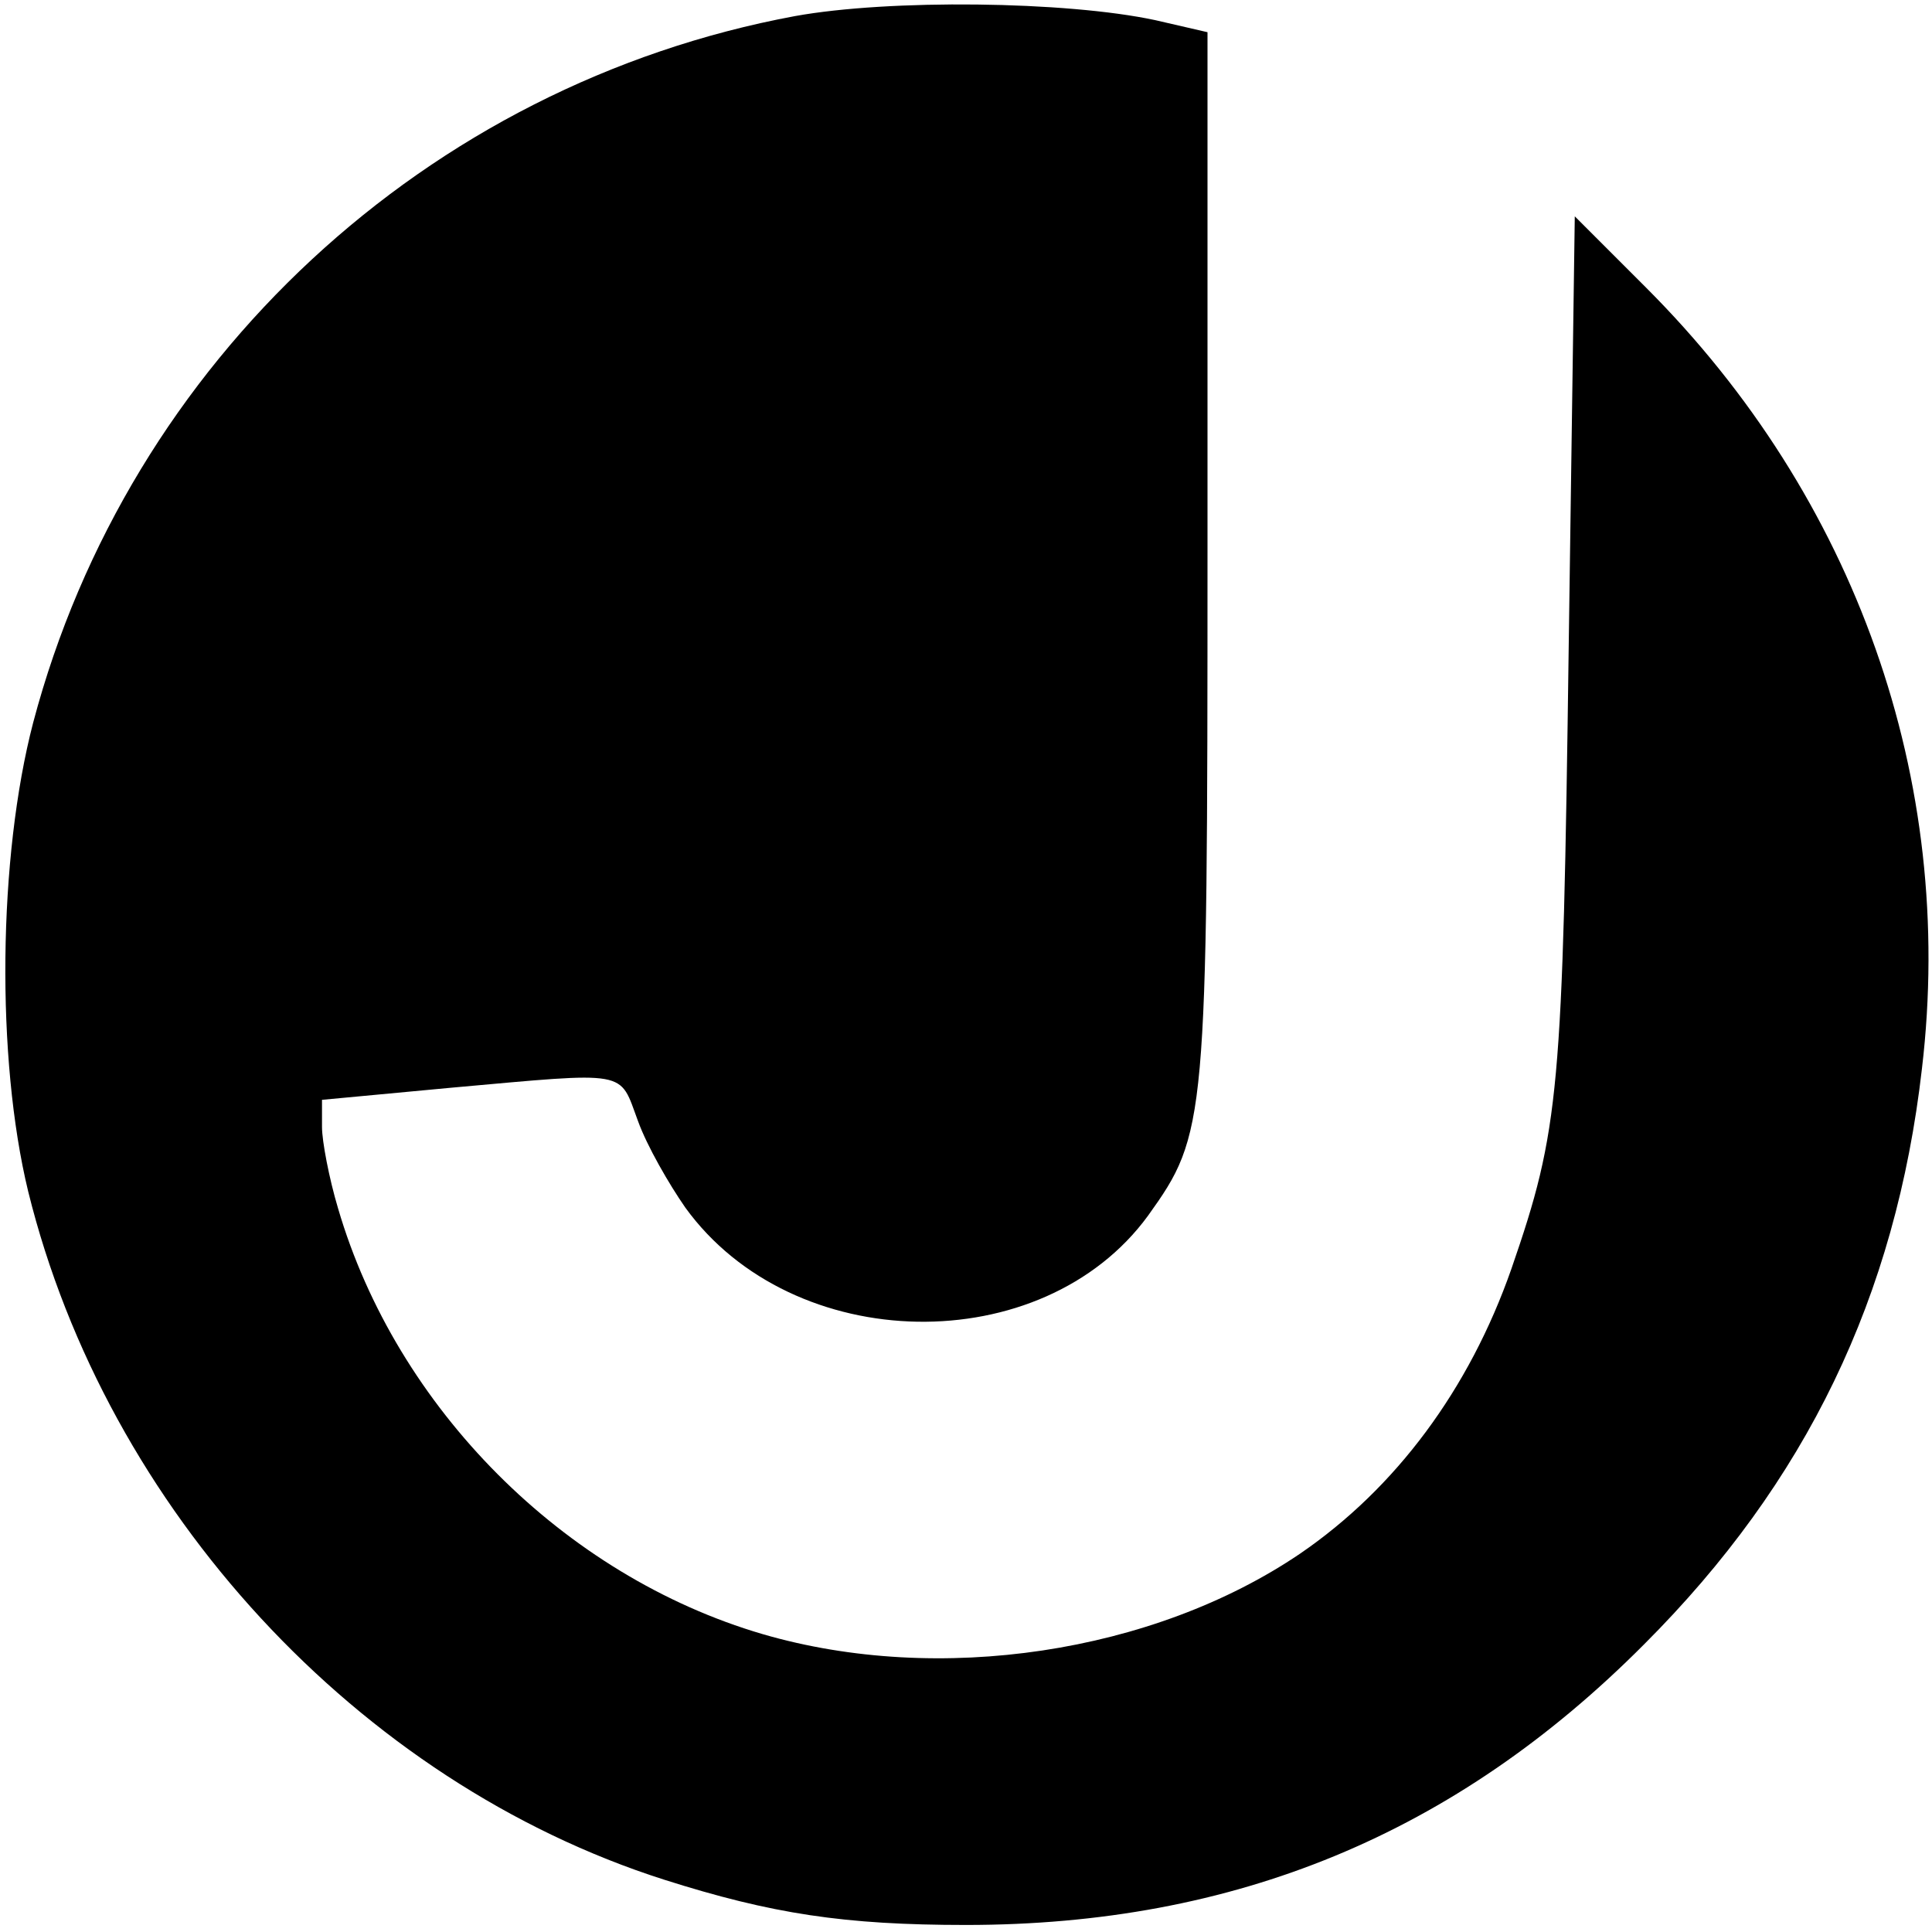
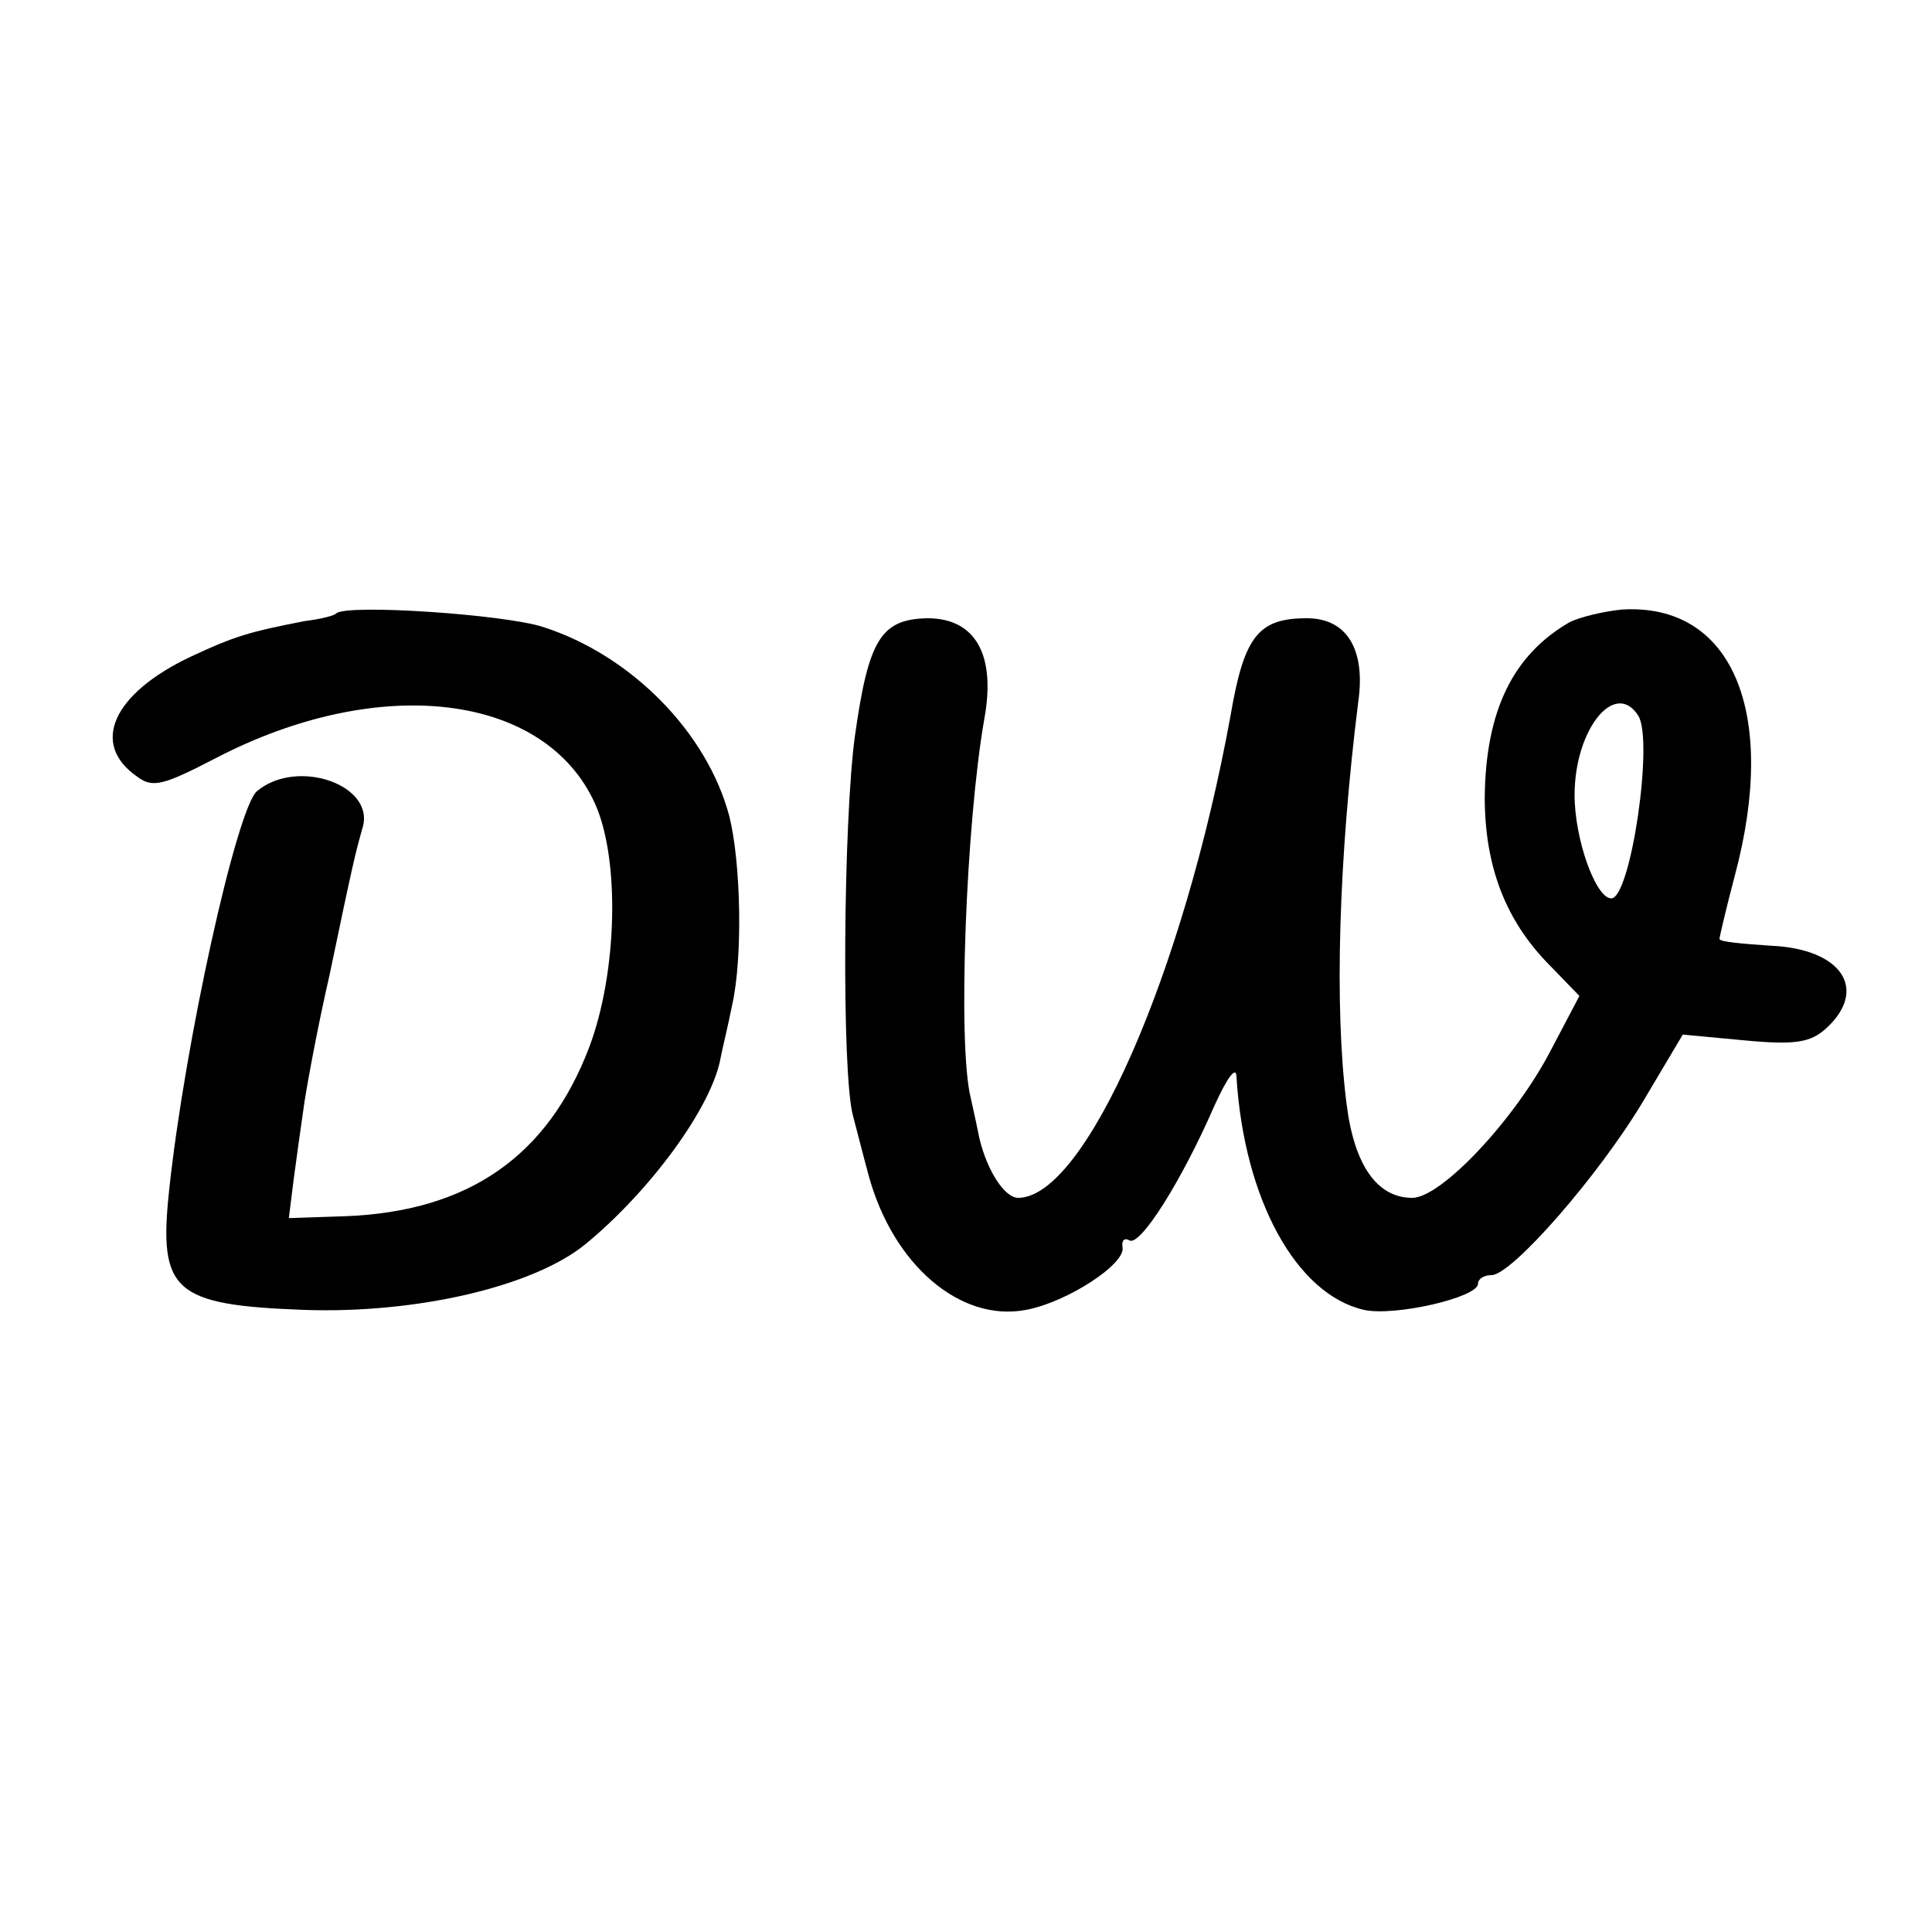
- <svg xmlns="http://www.w3.org/2000/svg" version="1.0" width="192pt" height="192pt" viewBox="0 0 192 192" preserveAspectRatio="xMidYMid meet">
-   <g transform="translate(0,192) scale(0.1,-0.1)" fill="#000000" stroke="none">
-     <path d="M790 1904 c-366 -68 -662 -343 -757 -702 -35 -134 -37 -334 -5 -466 78 -316 328 -587 632 -684 107 -34 179 -45 300 -45 267 0 486 90 674 279 161 161 250 345 276 572 34 287 -66 568 -274 776 l-71 71 -6 -425 c-6 -446 -9 -482 -57 -621 -42 -120 -115 -218 -210 -283 -146 -99 -359 -131 -534 -80 -198 58 -364 225 -422 423 -9 30 -16 67 -16 81 l0 27 128 12 c179 16 167 18 186 -33 9 -25 31 -63 47 -86 107 -148 355 -152 460 -8 58 81 59 92 59 659 l0 517 -52 12 c-89 19 -264 21 -358 4z" />
+ <svg xmlns="http://www.w3.org/2000/svg" version="1.0" width="200pt" height="200pt" viewBox="0 0 200 200" preserveAspectRatio="xMidYMid meet">
+   <g transform="translate(0,200) scale(0.1,-0.1)" fill="#000000" stroke="none">
+     <path d="M348 1365 c-1 -2 -16 -6 -33 -8 -56 -11 -71 -15 -118 -37 -80 -38 -104 -90 -55 -124 16 -12 27 -9 81 19 169 88 341 68 393 -47 26 -58 23 -175 -6 -252 -43 -113 -125 -170 -252 -175 l-59 -2 5 40 c3 23 8 58 11 79 3 20 14 80 26 132 25 120 27 127 34 152 15 45 -67 74 -109 39 -21 -18 -75 -262 -91 -414 -11 -104 5 -118 140 -123 116 -4 237 24 291 68 67 55 131 142 140 193 1 6 7 30 12 55 11 49 9 147 -3 195 -23 87 -102 167 -193 196 -40 13 -203 24 -214 14z" />
+     <path d="M1625 1356 c-59 -34 -87 -92 -88 -181 0 -71 21 -127 66 -173 l32 -33 -30 -57 c-37 -71 -113 -152 -143 -152 -36 0 -60 33 -68 97 -13 101 -8 256 12 416 8 55 -12 87 -53 87 -50 0 -65 -18 -79 -100 -49 -269 -151 -500 -220 -500 -14 0 -32 28 -40 61 -2 10 -6 29 -9 42 -14 55 -5 285 14 393 12 66 -9 104 -59 104 -48 -1 -61 -22 -75 -122 -12 -87 -14 -349 -2 -393 3 -11 10 -39 16 -61 25 -93 95 -153 163 -140 43 8 104 48 100 65 -1 7 2 10 7 7 11 -7 54 61 88 139 14 31 23 42 23 30 8 -127 62 -225 132 -241 32 -7 118 13 118 27 0 5 6 9 14 9 21 0 111 103 157 180 l41 69 64 -6 c53 -5 68 -2 84 12 45 41 16 83 -57 86 -29 2 -53 4 -53 7 0 2 7 32 16 66 45 169 -3 282 -117 275 -20 -2 -44 -8 -54 -13z m71 -97 c16 -26 -8 -189 -28 -189 -16 0 -38 61 -38 107 0 68 42 120 66 82z" />
  </g>
</svg>
